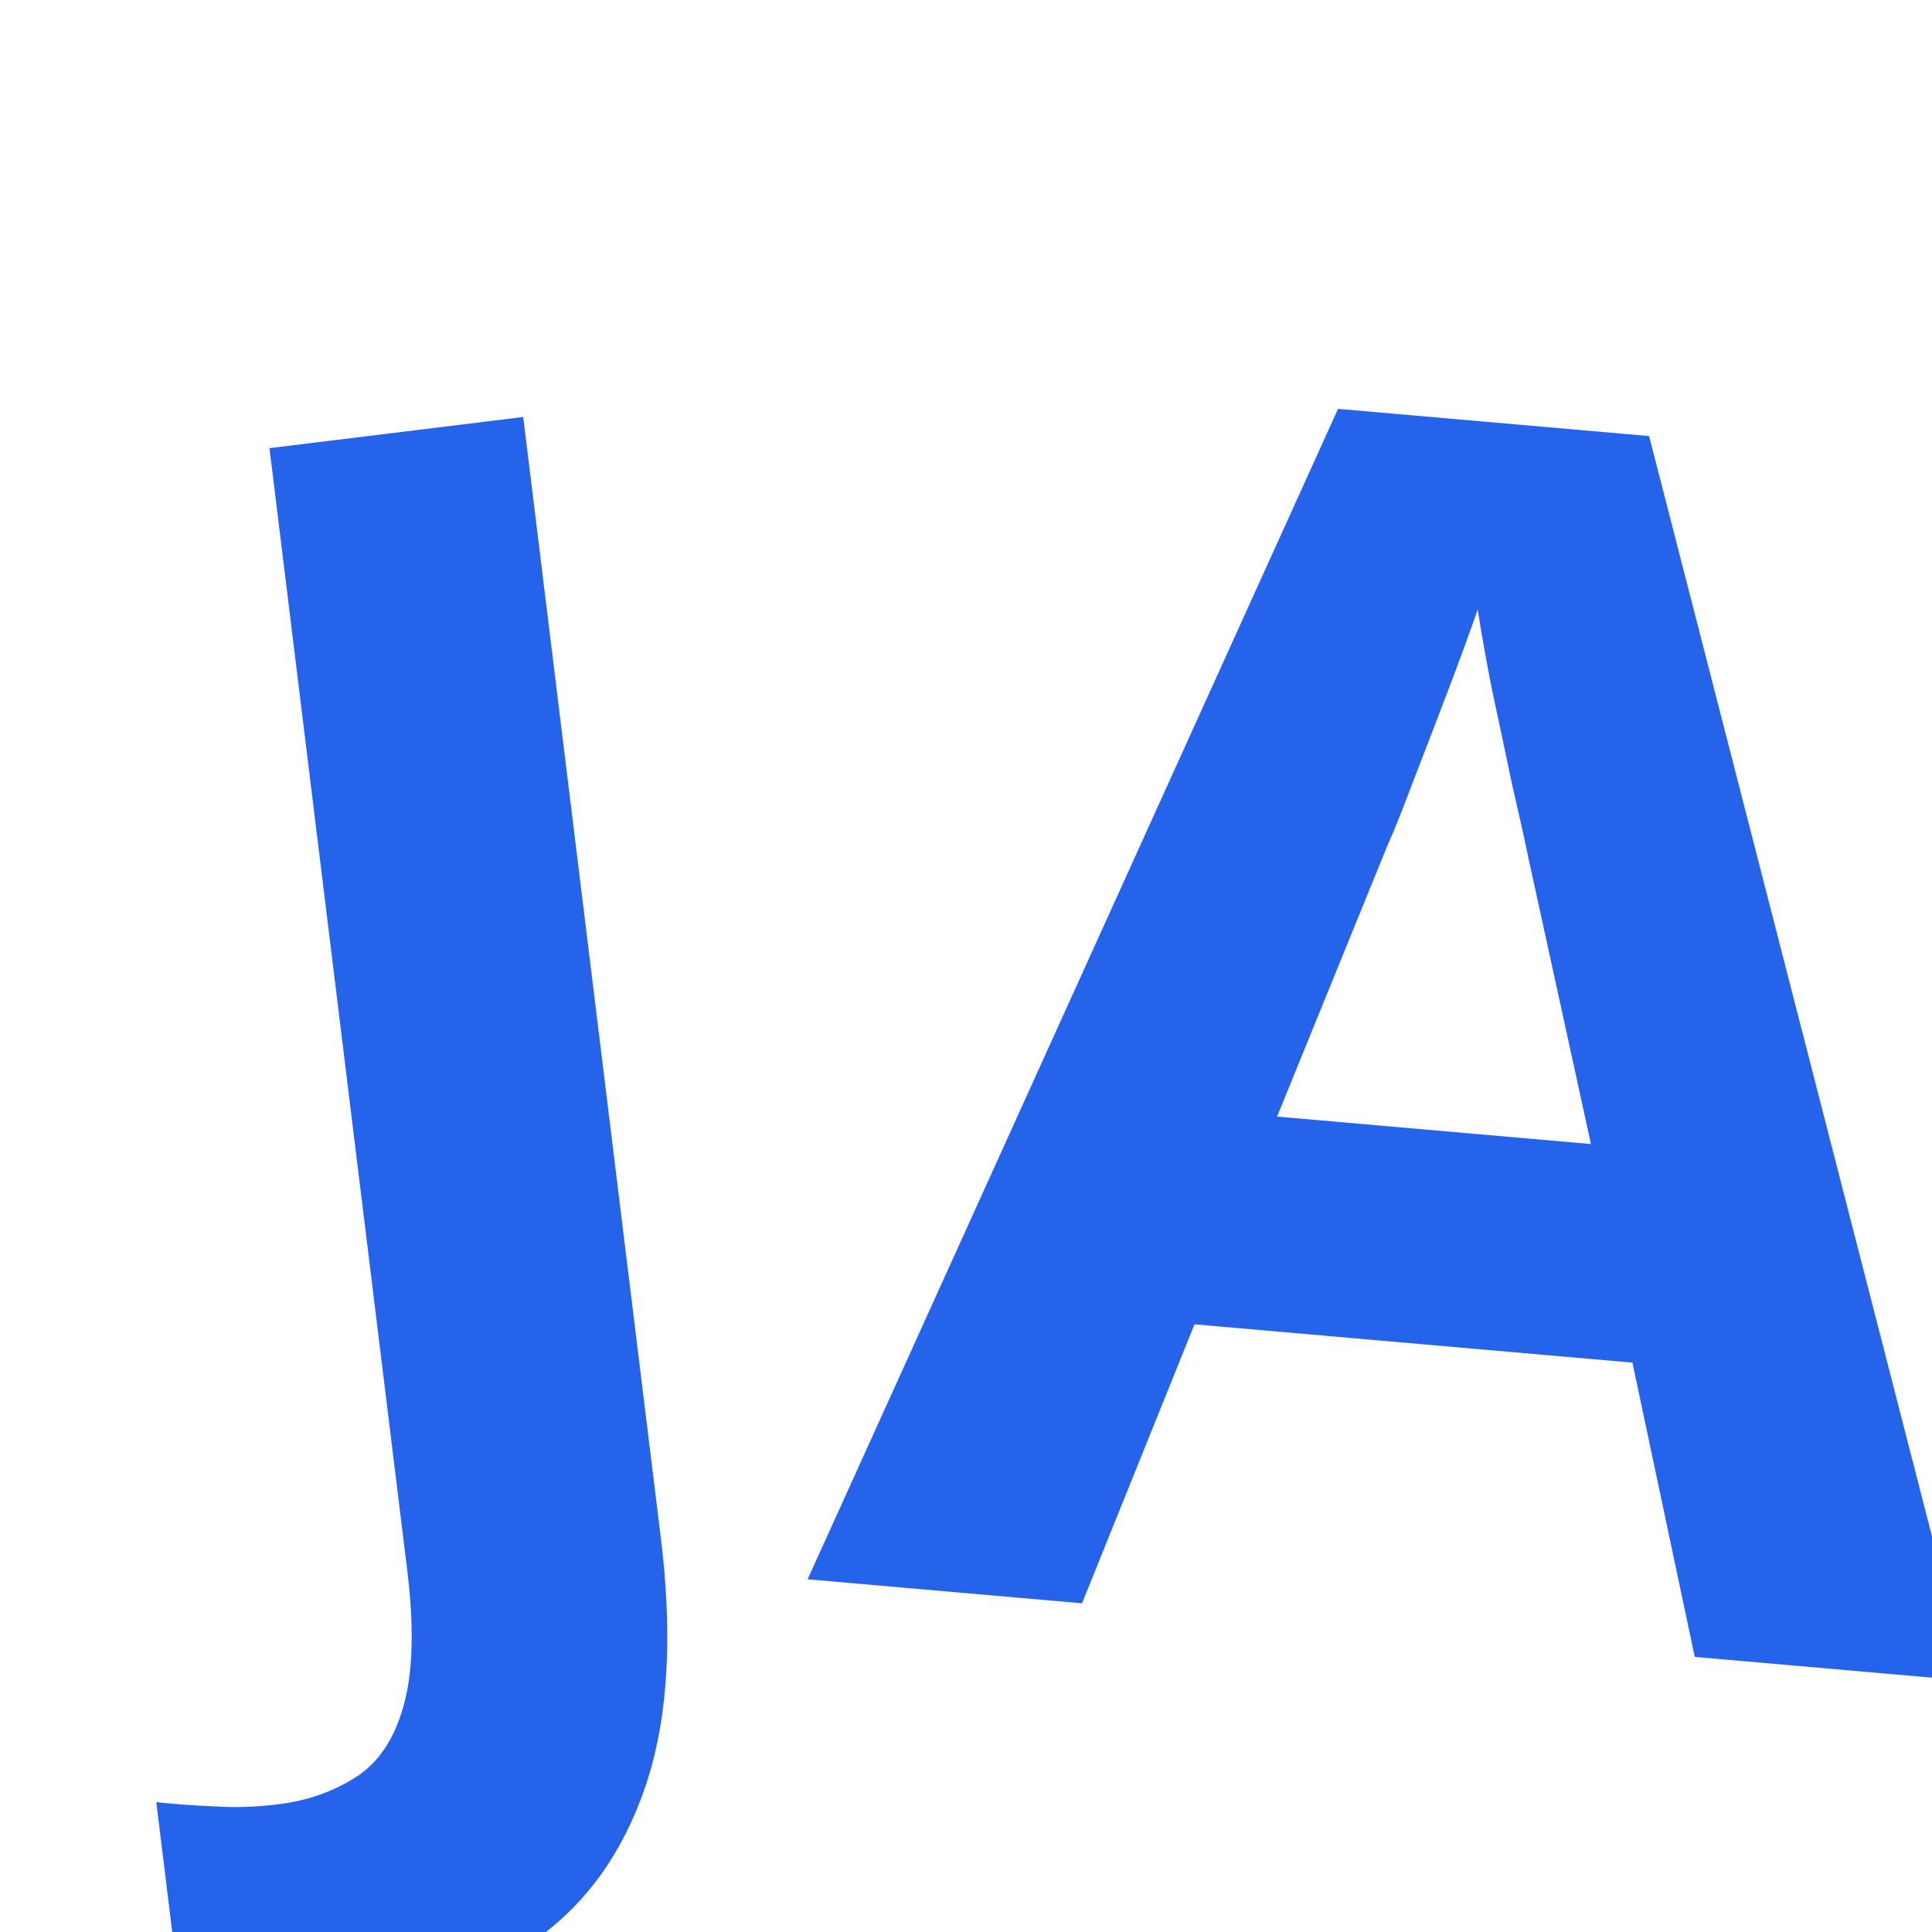
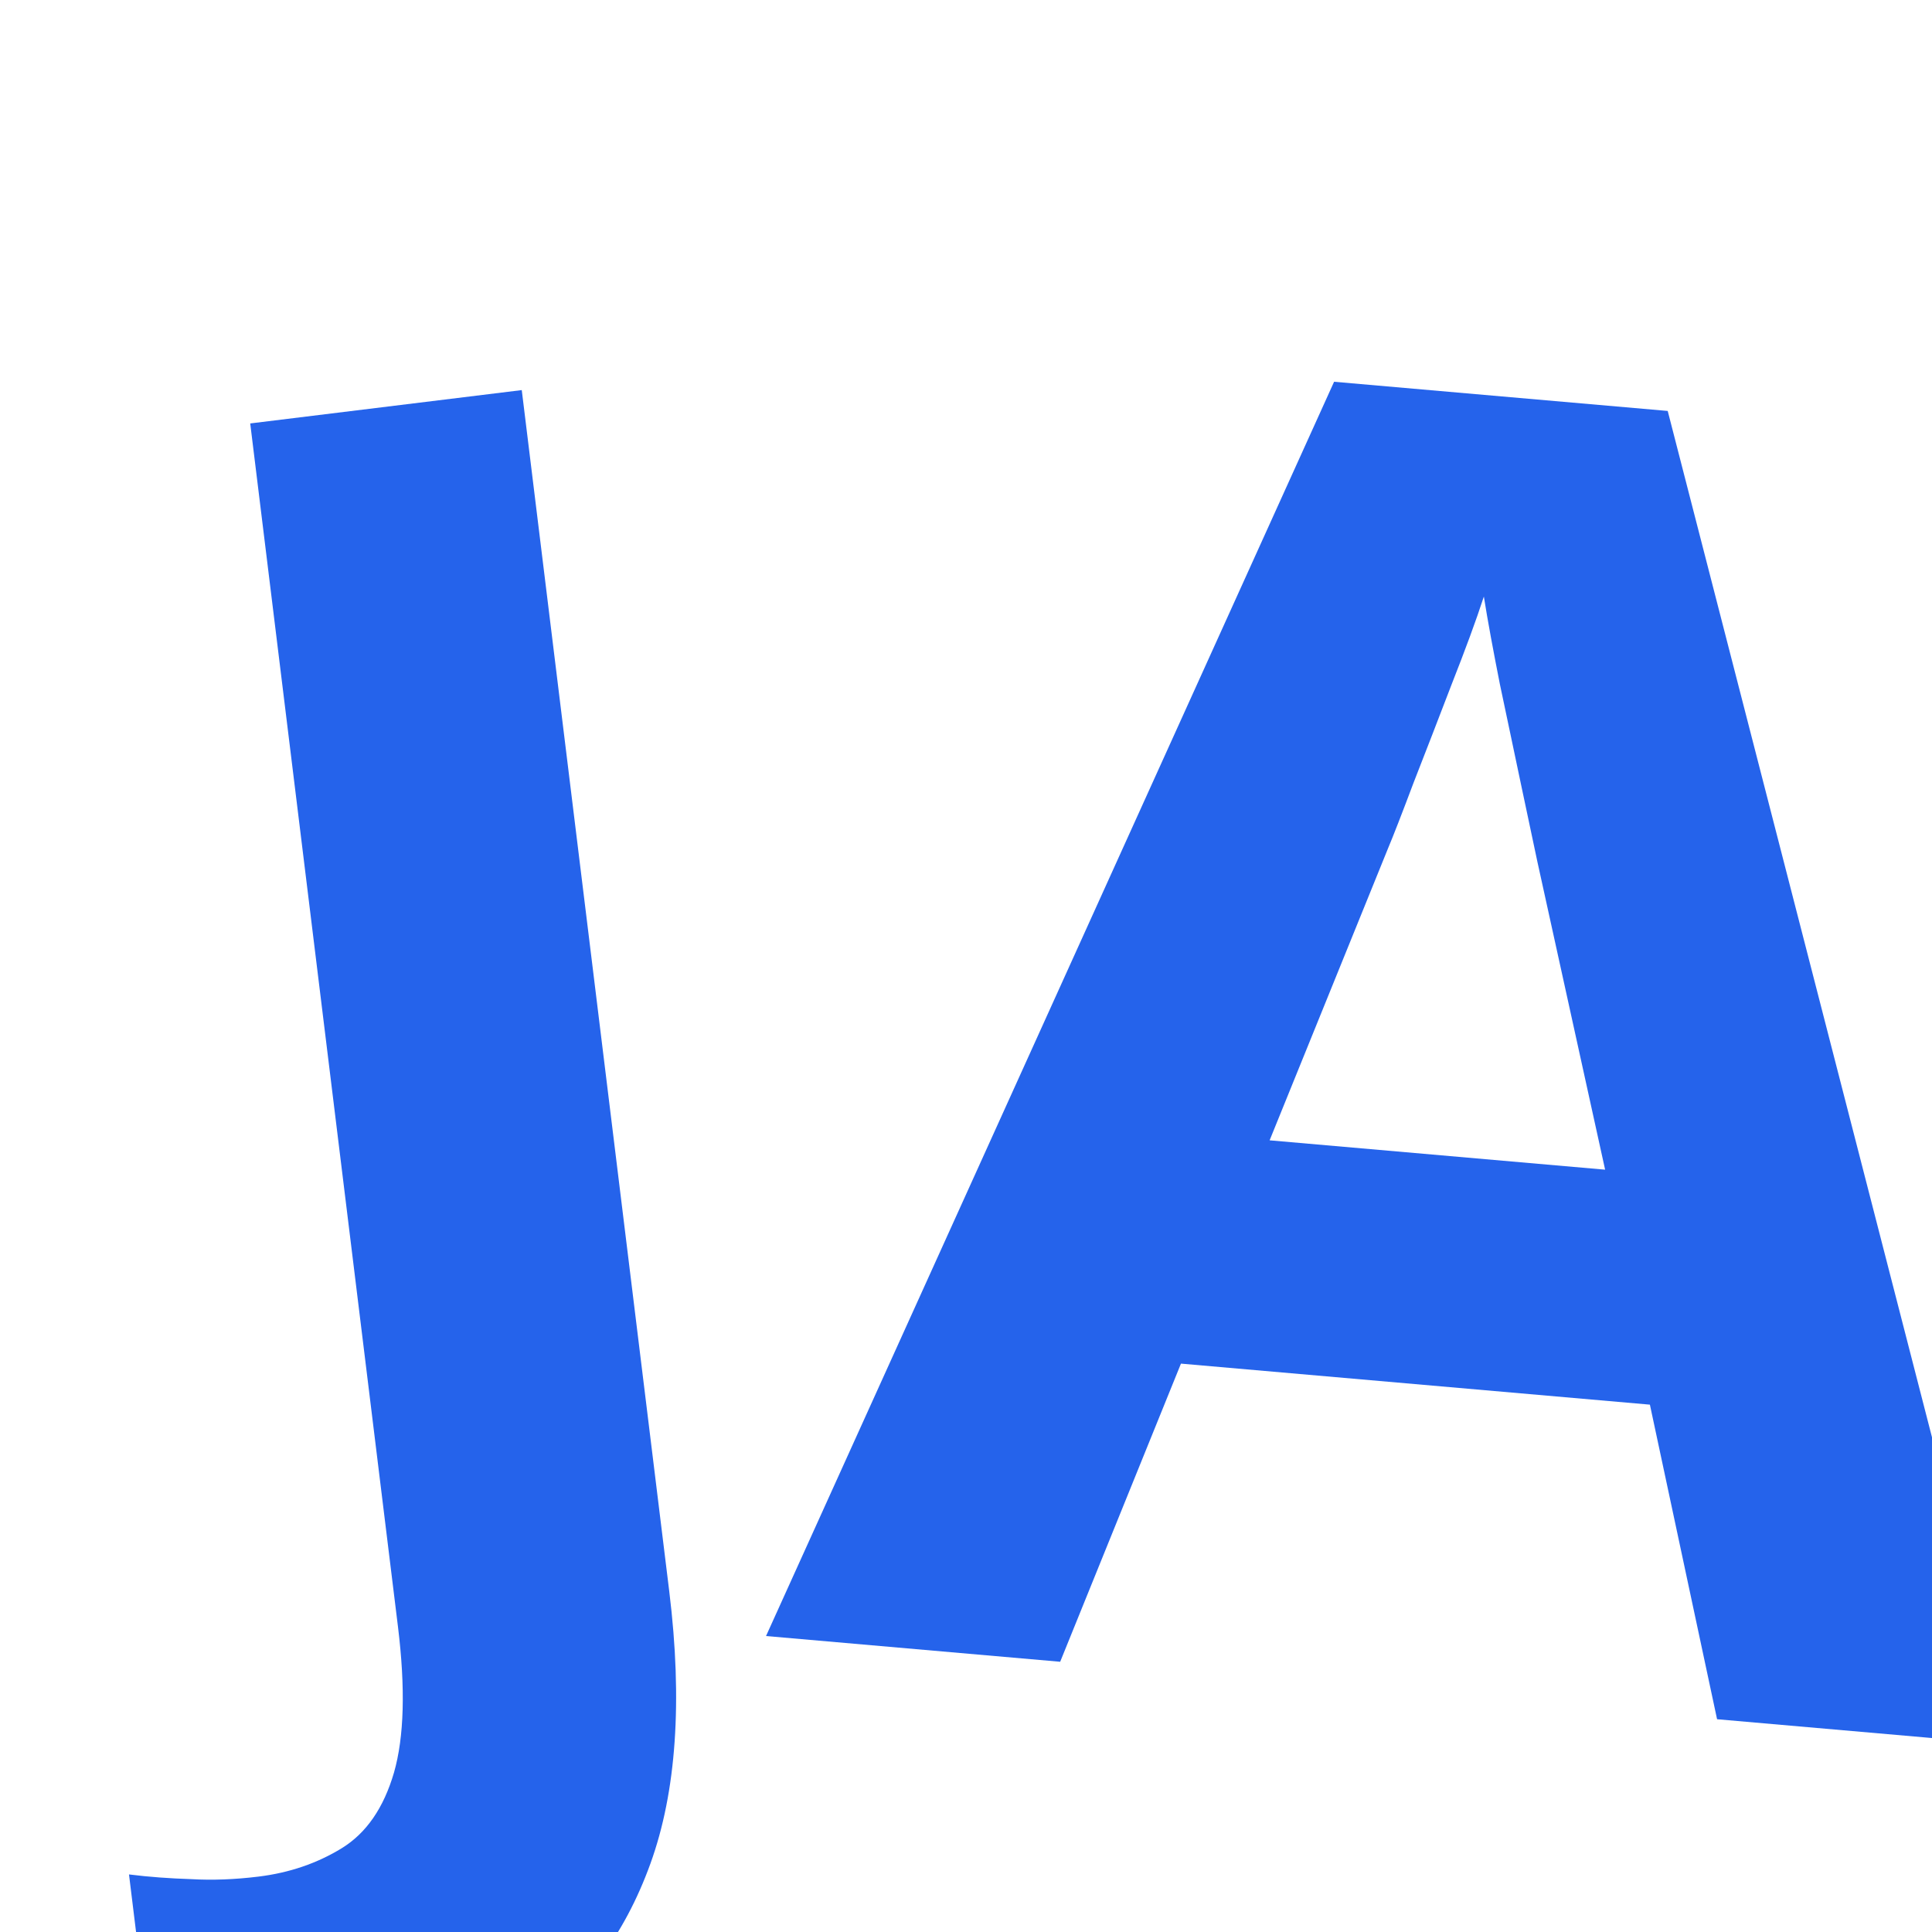
<svg xmlns="http://www.w3.org/2000/svg" viewBox="0 0 32 32">
-   <text x="9" y="27" font-family="Arial Black, sans-serif" font-weight="900" font-size="28" fill="#2563eb" text-anchor="middle" transform="rotate(-7, 9, 27)">J</text>
-   <text x="23" y="27" font-family="Arial Black, sans-serif" font-weight="900" font-size="28" fill="#2563eb" text-anchor="middle" transform="rotate(5, 23, 27)">A</text>
+   <text x="9" y="28" font-family="Arial Black, sans-serif" font-weight="900" font-size="30" fill="#2563eb" text-anchor="middle" transform="rotate(-7, 9, 28)">J</text>
+   <text x="23" y="28" font-family="Arial Black, sans-serif" font-weight="900" font-size="30" fill="#2563eb" text-anchor="middle" transform="rotate(5, 23, 28)">A</text>
</svg>
